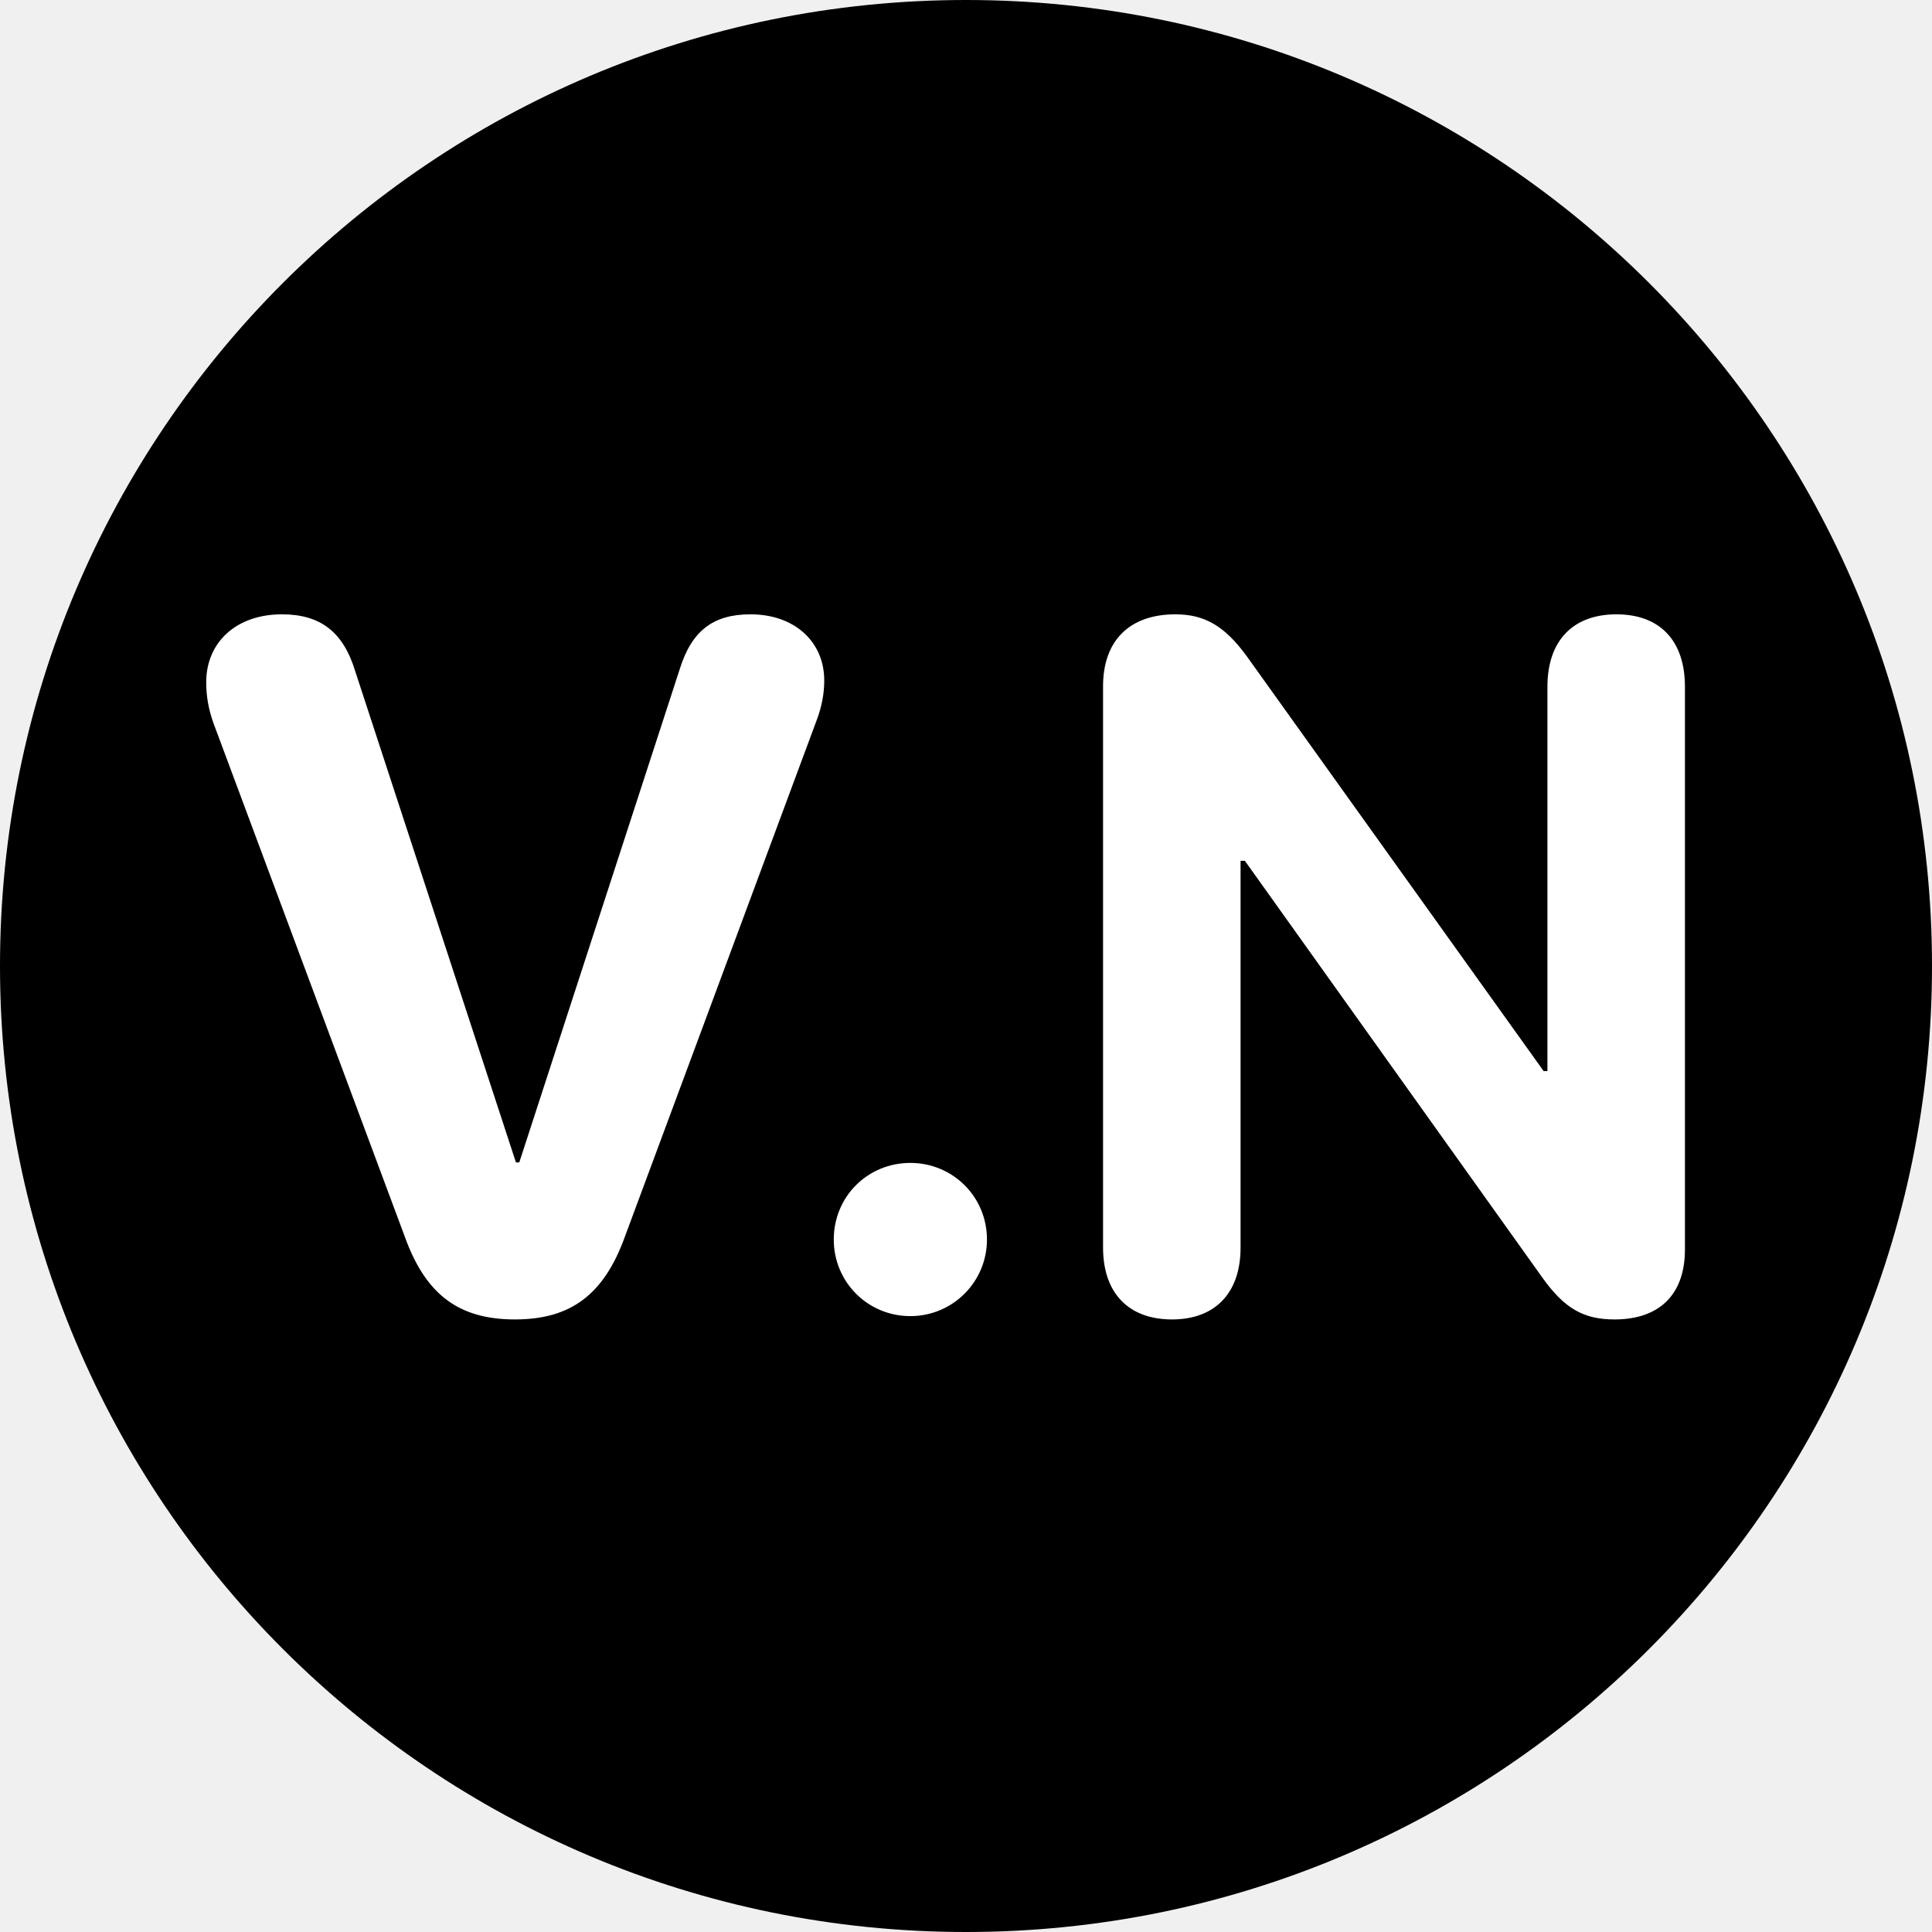
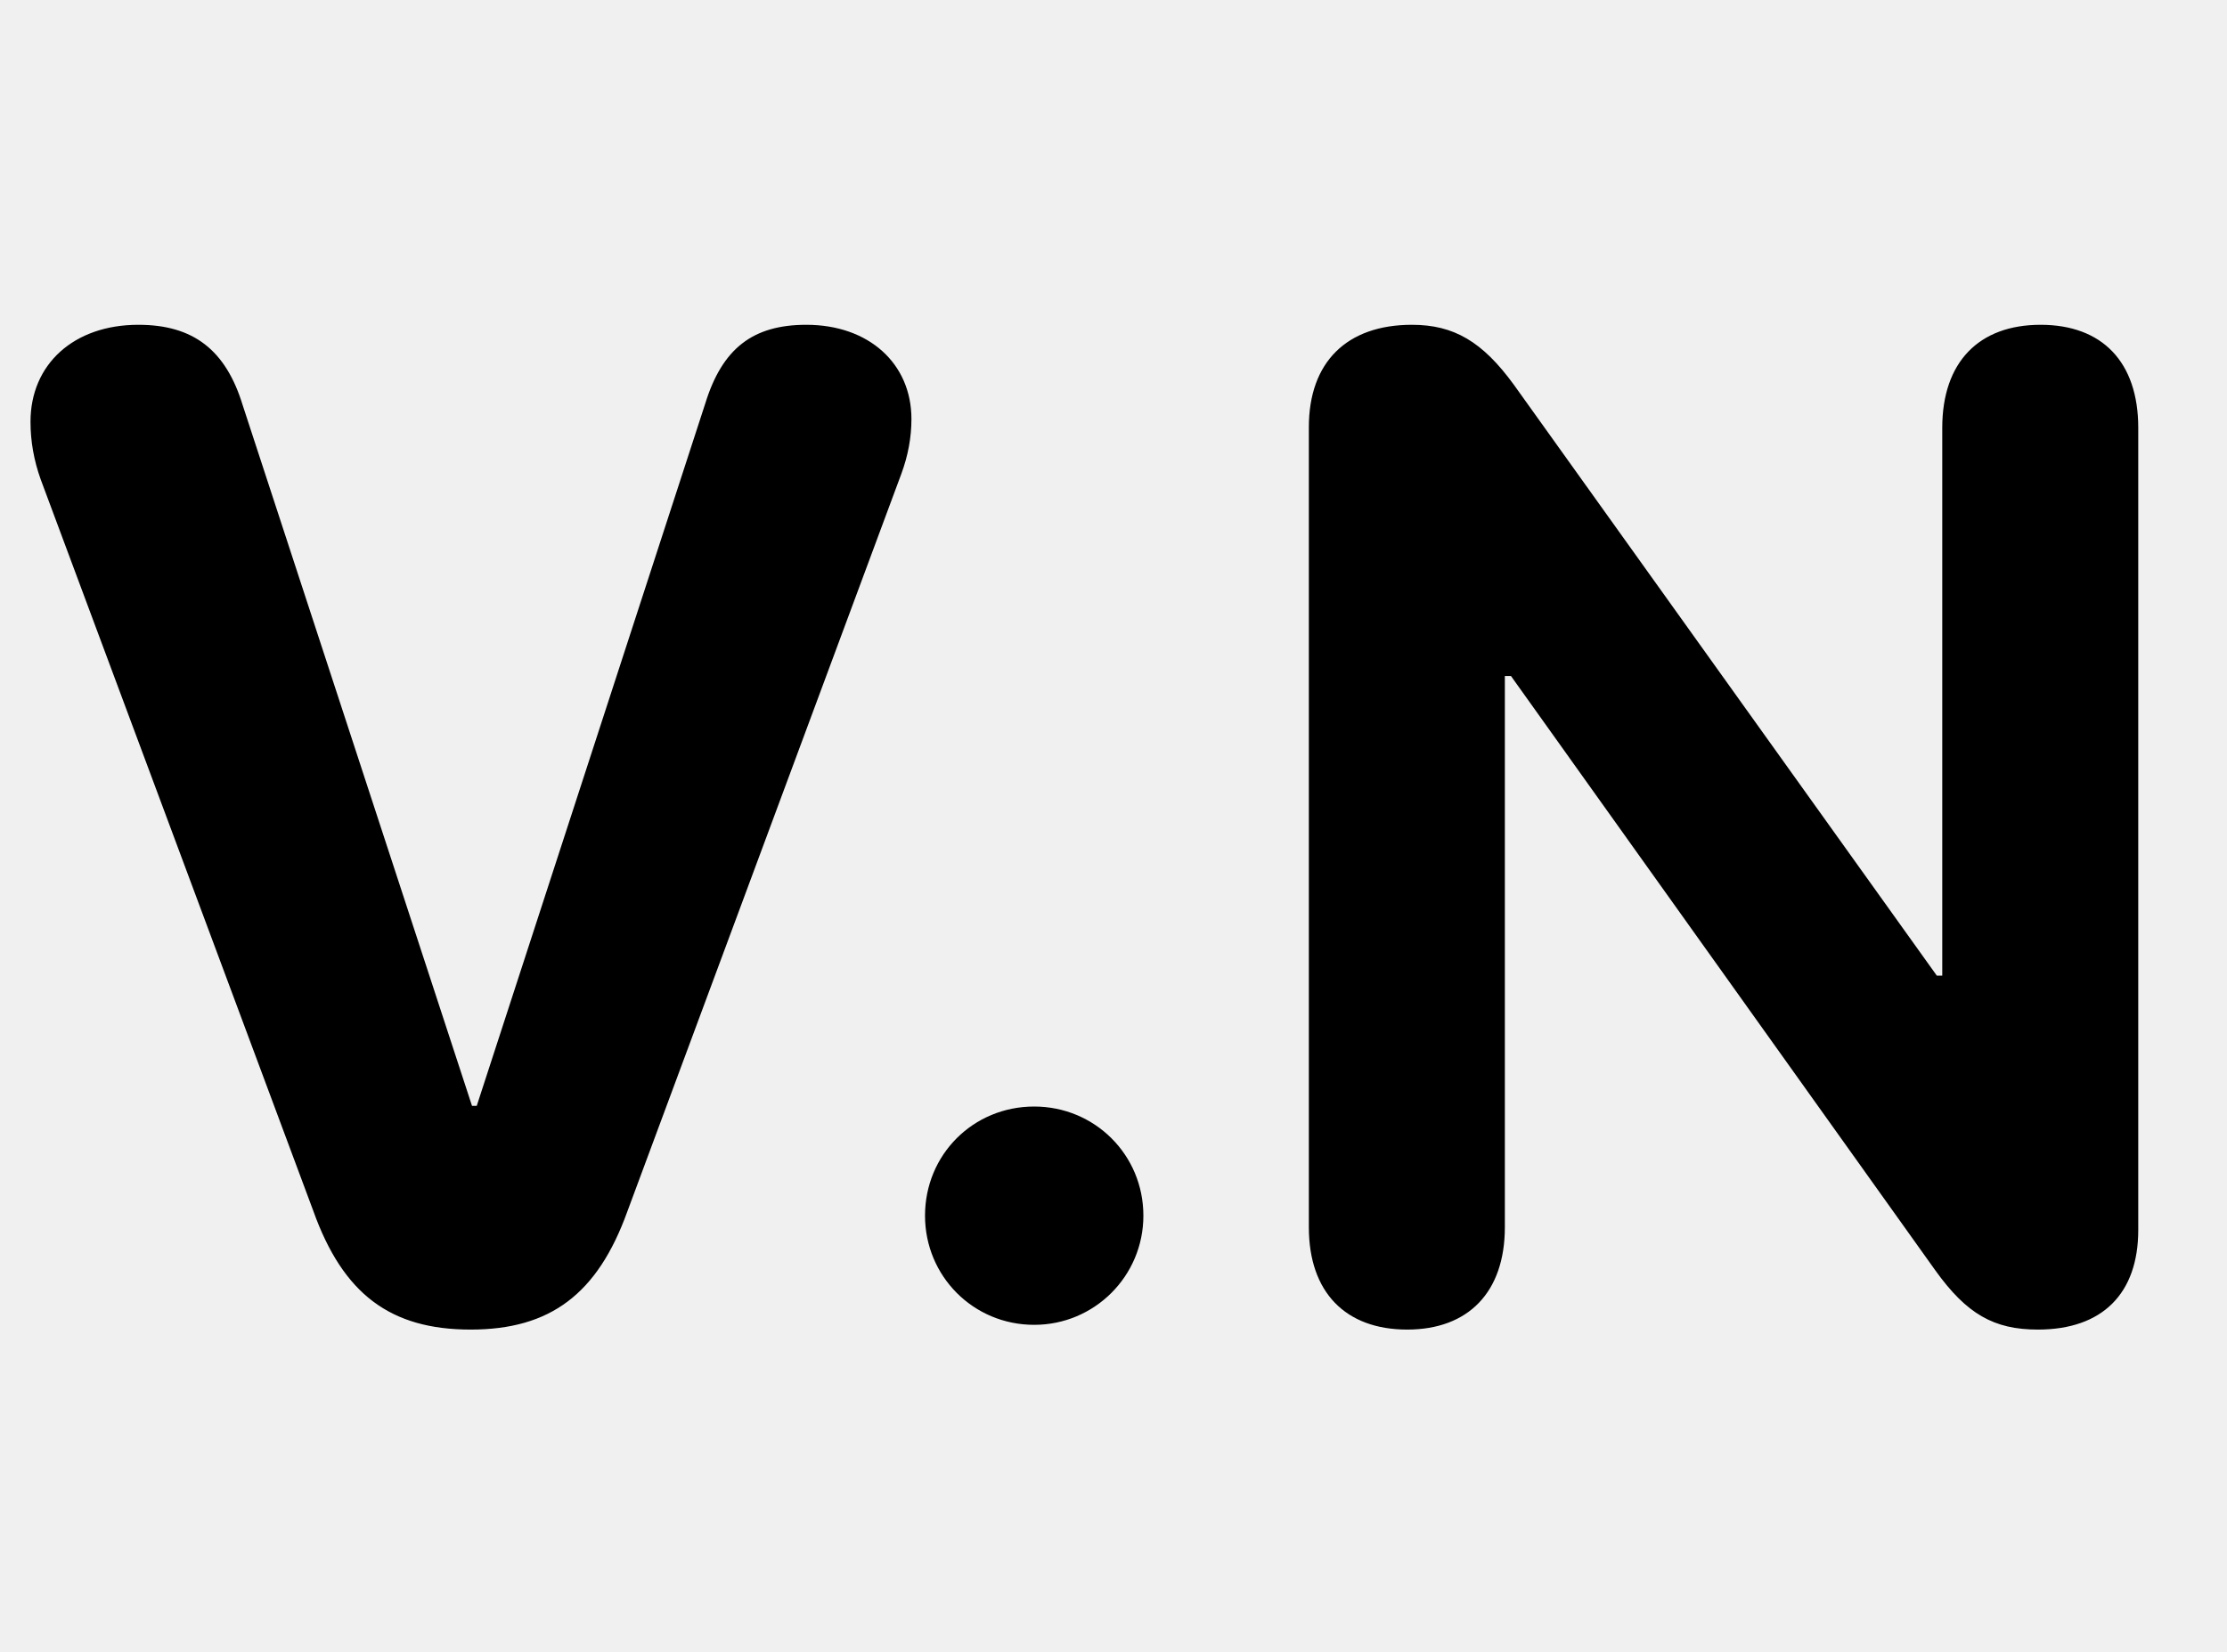
- <svg xmlns="http://www.w3.org/2000/svg" width="115" height="115" viewBox="0 0 115 115" fill="none">
-   <circle cx="57.5" cy="57.5" r="57.5" fill="black" />
-   <path d="M30.654 78.538C27.312 78.538 25.33 77.065 24.084 73.582L12.699 43.024C12.416 42.231 12.274 41.438 12.274 40.617C12.274 38.21 14.087 36.567 16.777 36.567C19.071 36.567 20.431 37.615 21.139 39.938L30.711 69.192H30.909L40.453 39.852C41.161 37.559 42.435 36.567 44.673 36.567C47.278 36.567 49.062 38.182 49.062 40.504C49.062 41.269 48.921 42.033 48.638 42.798L37.196 73.61C35.95 77.065 33.968 78.538 30.654 78.538ZM54.188 78.34C51.64 78.34 49.629 76.301 49.629 73.78C49.629 71.231 51.64 69.221 54.188 69.221C56.709 69.221 58.748 71.231 58.748 73.78C58.748 76.301 56.709 78.34 54.188 78.34ZM69.765 78.538C67.188 78.538 65.658 76.981 65.658 74.262V40.844C65.658 38.125 67.244 36.567 69.963 36.567C71.719 36.567 72.908 37.275 74.211 39.06L91.883 63.755H92.109V40.872C92.109 38.125 93.639 36.567 96.216 36.567C98.793 36.567 100.294 38.125 100.294 40.872V74.375C100.294 77.037 98.793 78.538 96.103 78.538C94.262 78.538 93.129 77.887 91.826 76.074L74.098 51.237H73.843V74.262C73.843 76.981 72.314 78.538 69.765 78.538Z" fill="white" />
+ <svg xmlns="http://www.w3.org/2000/svg" width="93" height="69" viewBox="0 0 93 69" fill="none">
+   <path d="M19.654 55.538C16.312 55.538 14.33 54.065 13.084 50.582L1.699 20.024C1.416 19.231 1.274 18.439 1.274 17.617C1.274 15.21 3.087 13.567 5.777 13.567C8.071 13.567 9.431 14.615 10.139 16.938L19.711 46.192H19.909L29.453 16.852C30.161 14.559 31.436 13.567 33.673 13.567C36.278 13.567 38.062 15.182 38.062 17.504C38.062 18.269 37.921 19.033 37.638 19.798L26.196 50.61C24.95 54.065 22.968 55.538 19.654 55.538ZM43.188 55.34C40.64 55.34 38.629 53.301 38.629 50.78C38.629 48.231 40.64 46.221 43.188 46.221C45.709 46.221 47.748 48.231 47.748 50.78C47.748 53.301 45.709 55.34 43.188 55.34ZM58.765 55.538C56.188 55.538 54.658 53.98 54.658 51.262V17.844C54.658 15.125 56.244 13.567 58.963 13.567C60.719 13.567 61.908 14.275 63.211 16.06L80.883 40.755H81.109V17.872C81.109 15.125 82.639 13.567 85.216 13.567C87.793 13.567 89.294 15.125 89.294 17.872V51.375C89.294 54.037 87.793 55.538 85.103 55.538C83.262 55.538 82.129 54.887 80.826 53.074L63.098 28.237H62.843V51.262C62.843 53.98 61.313 55.538 58.765 55.538Z" fill="black" />
</svg>
